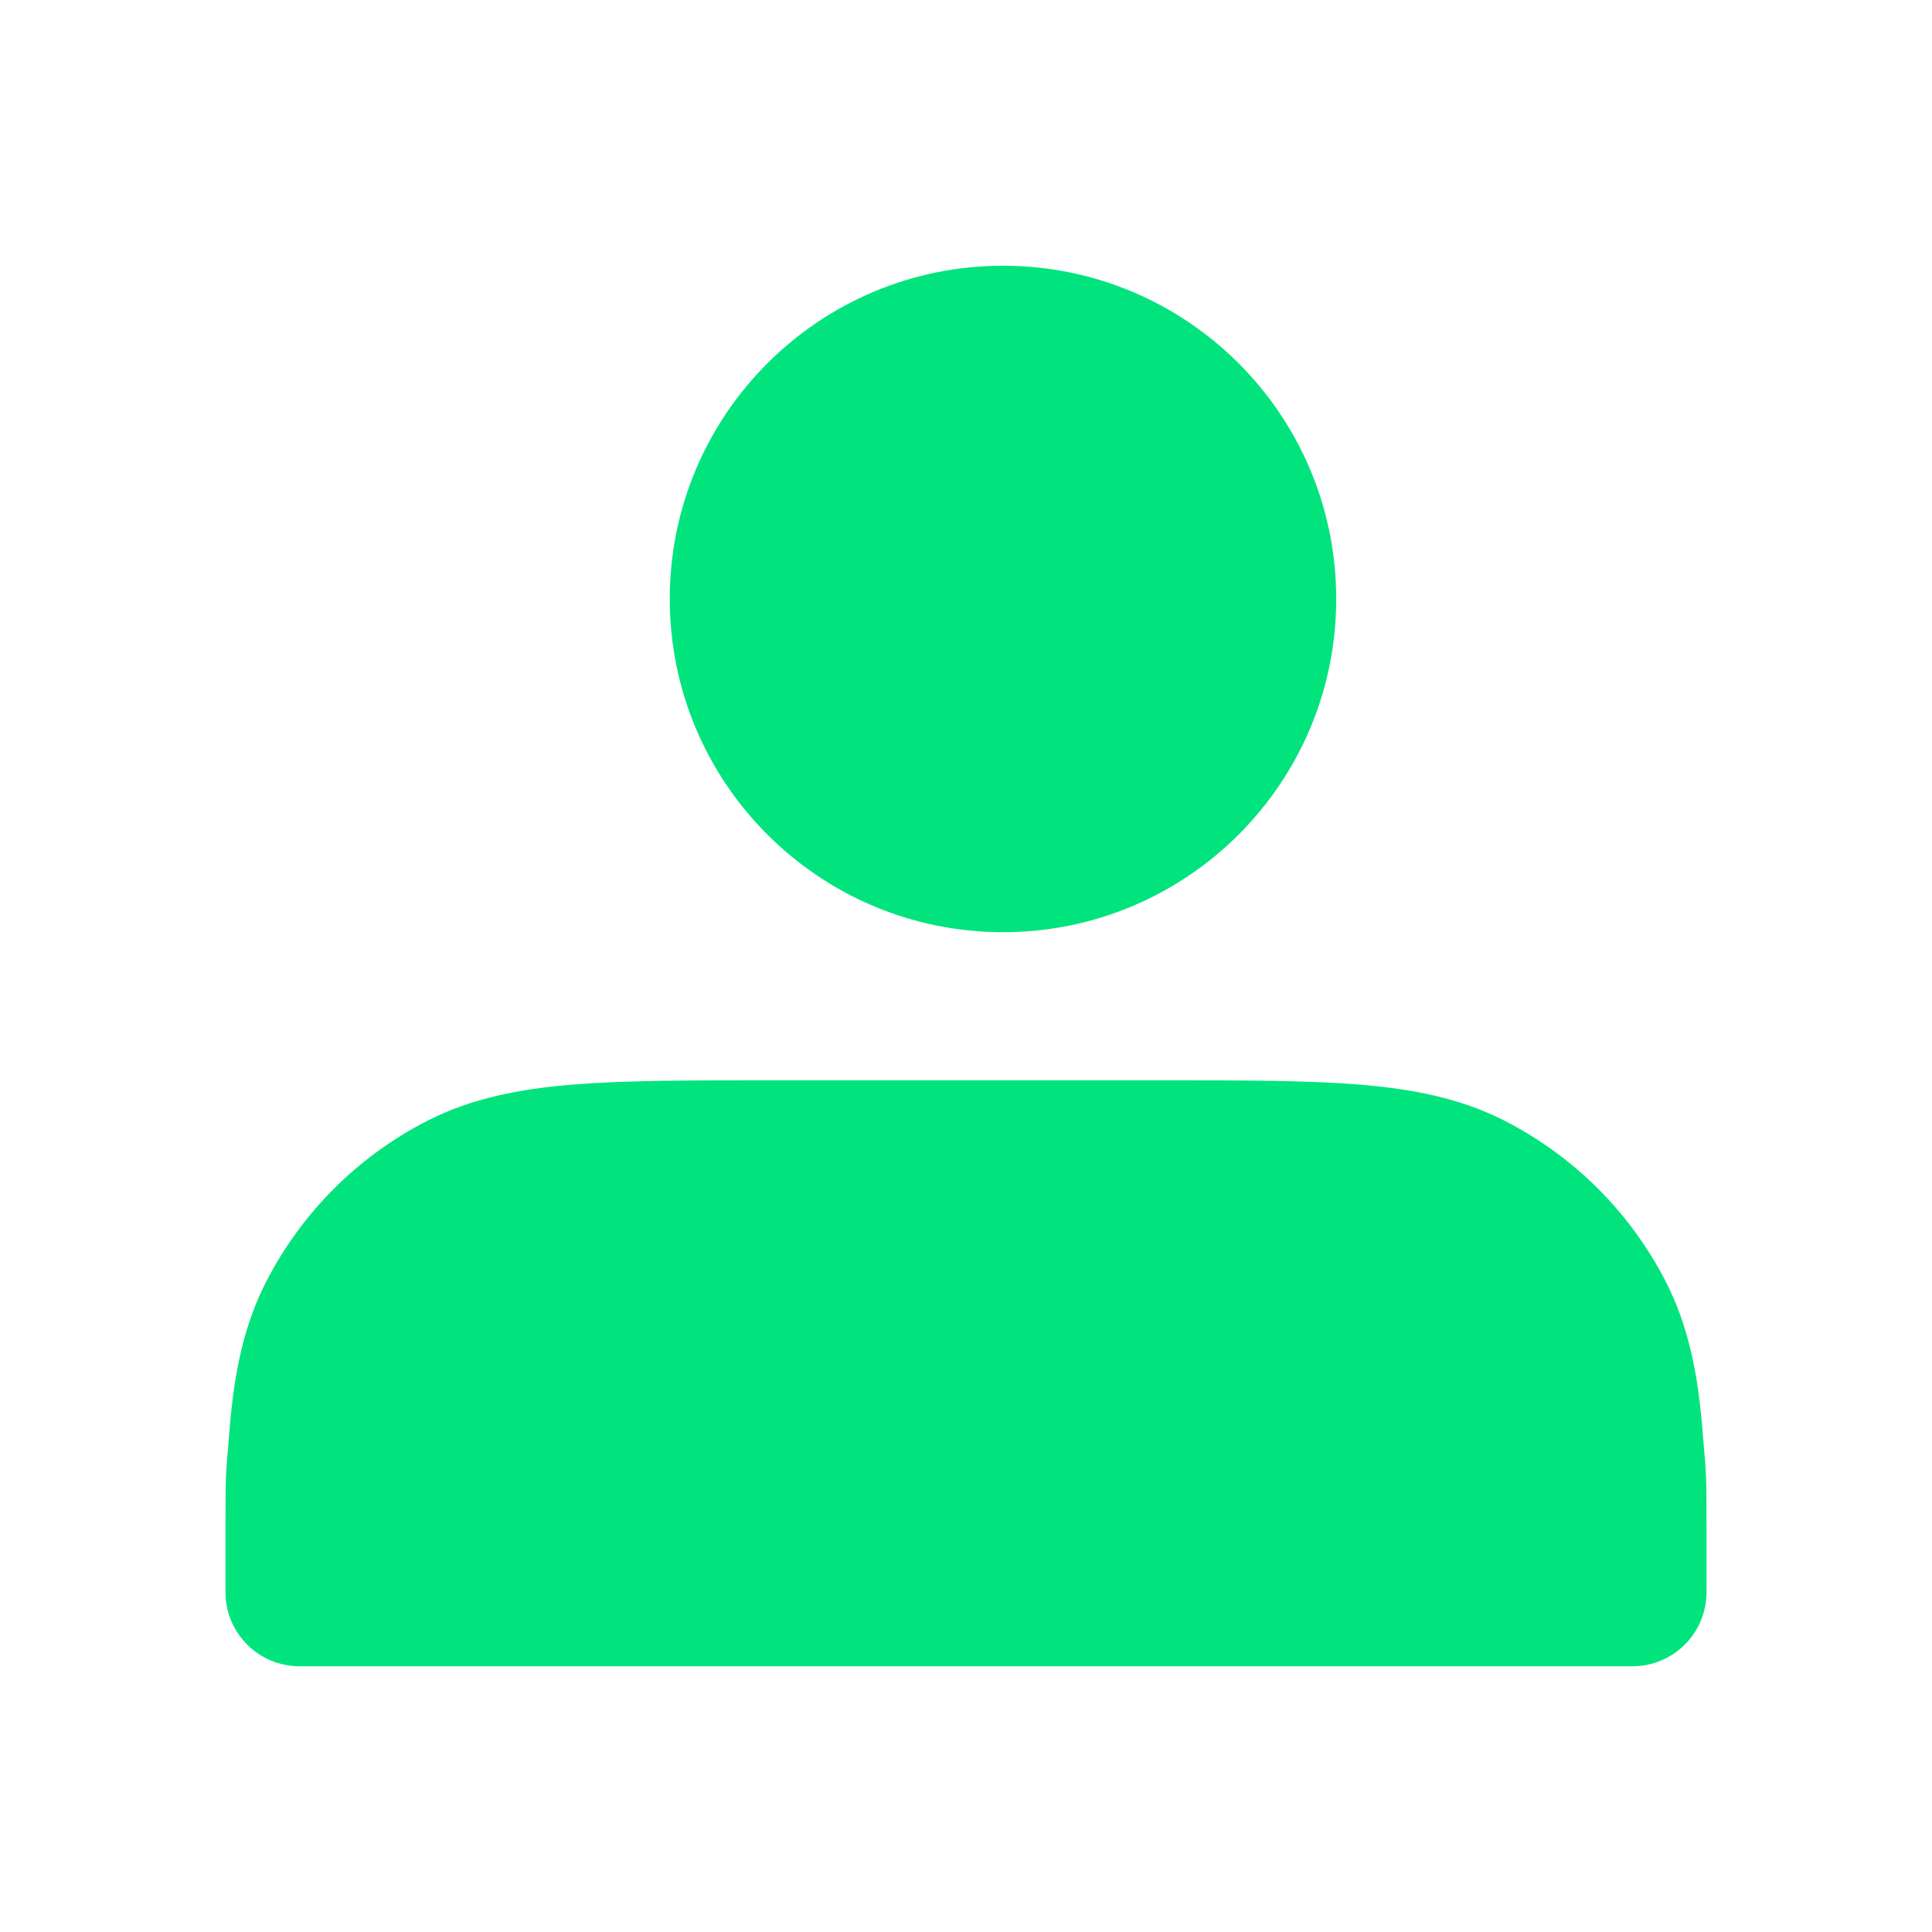
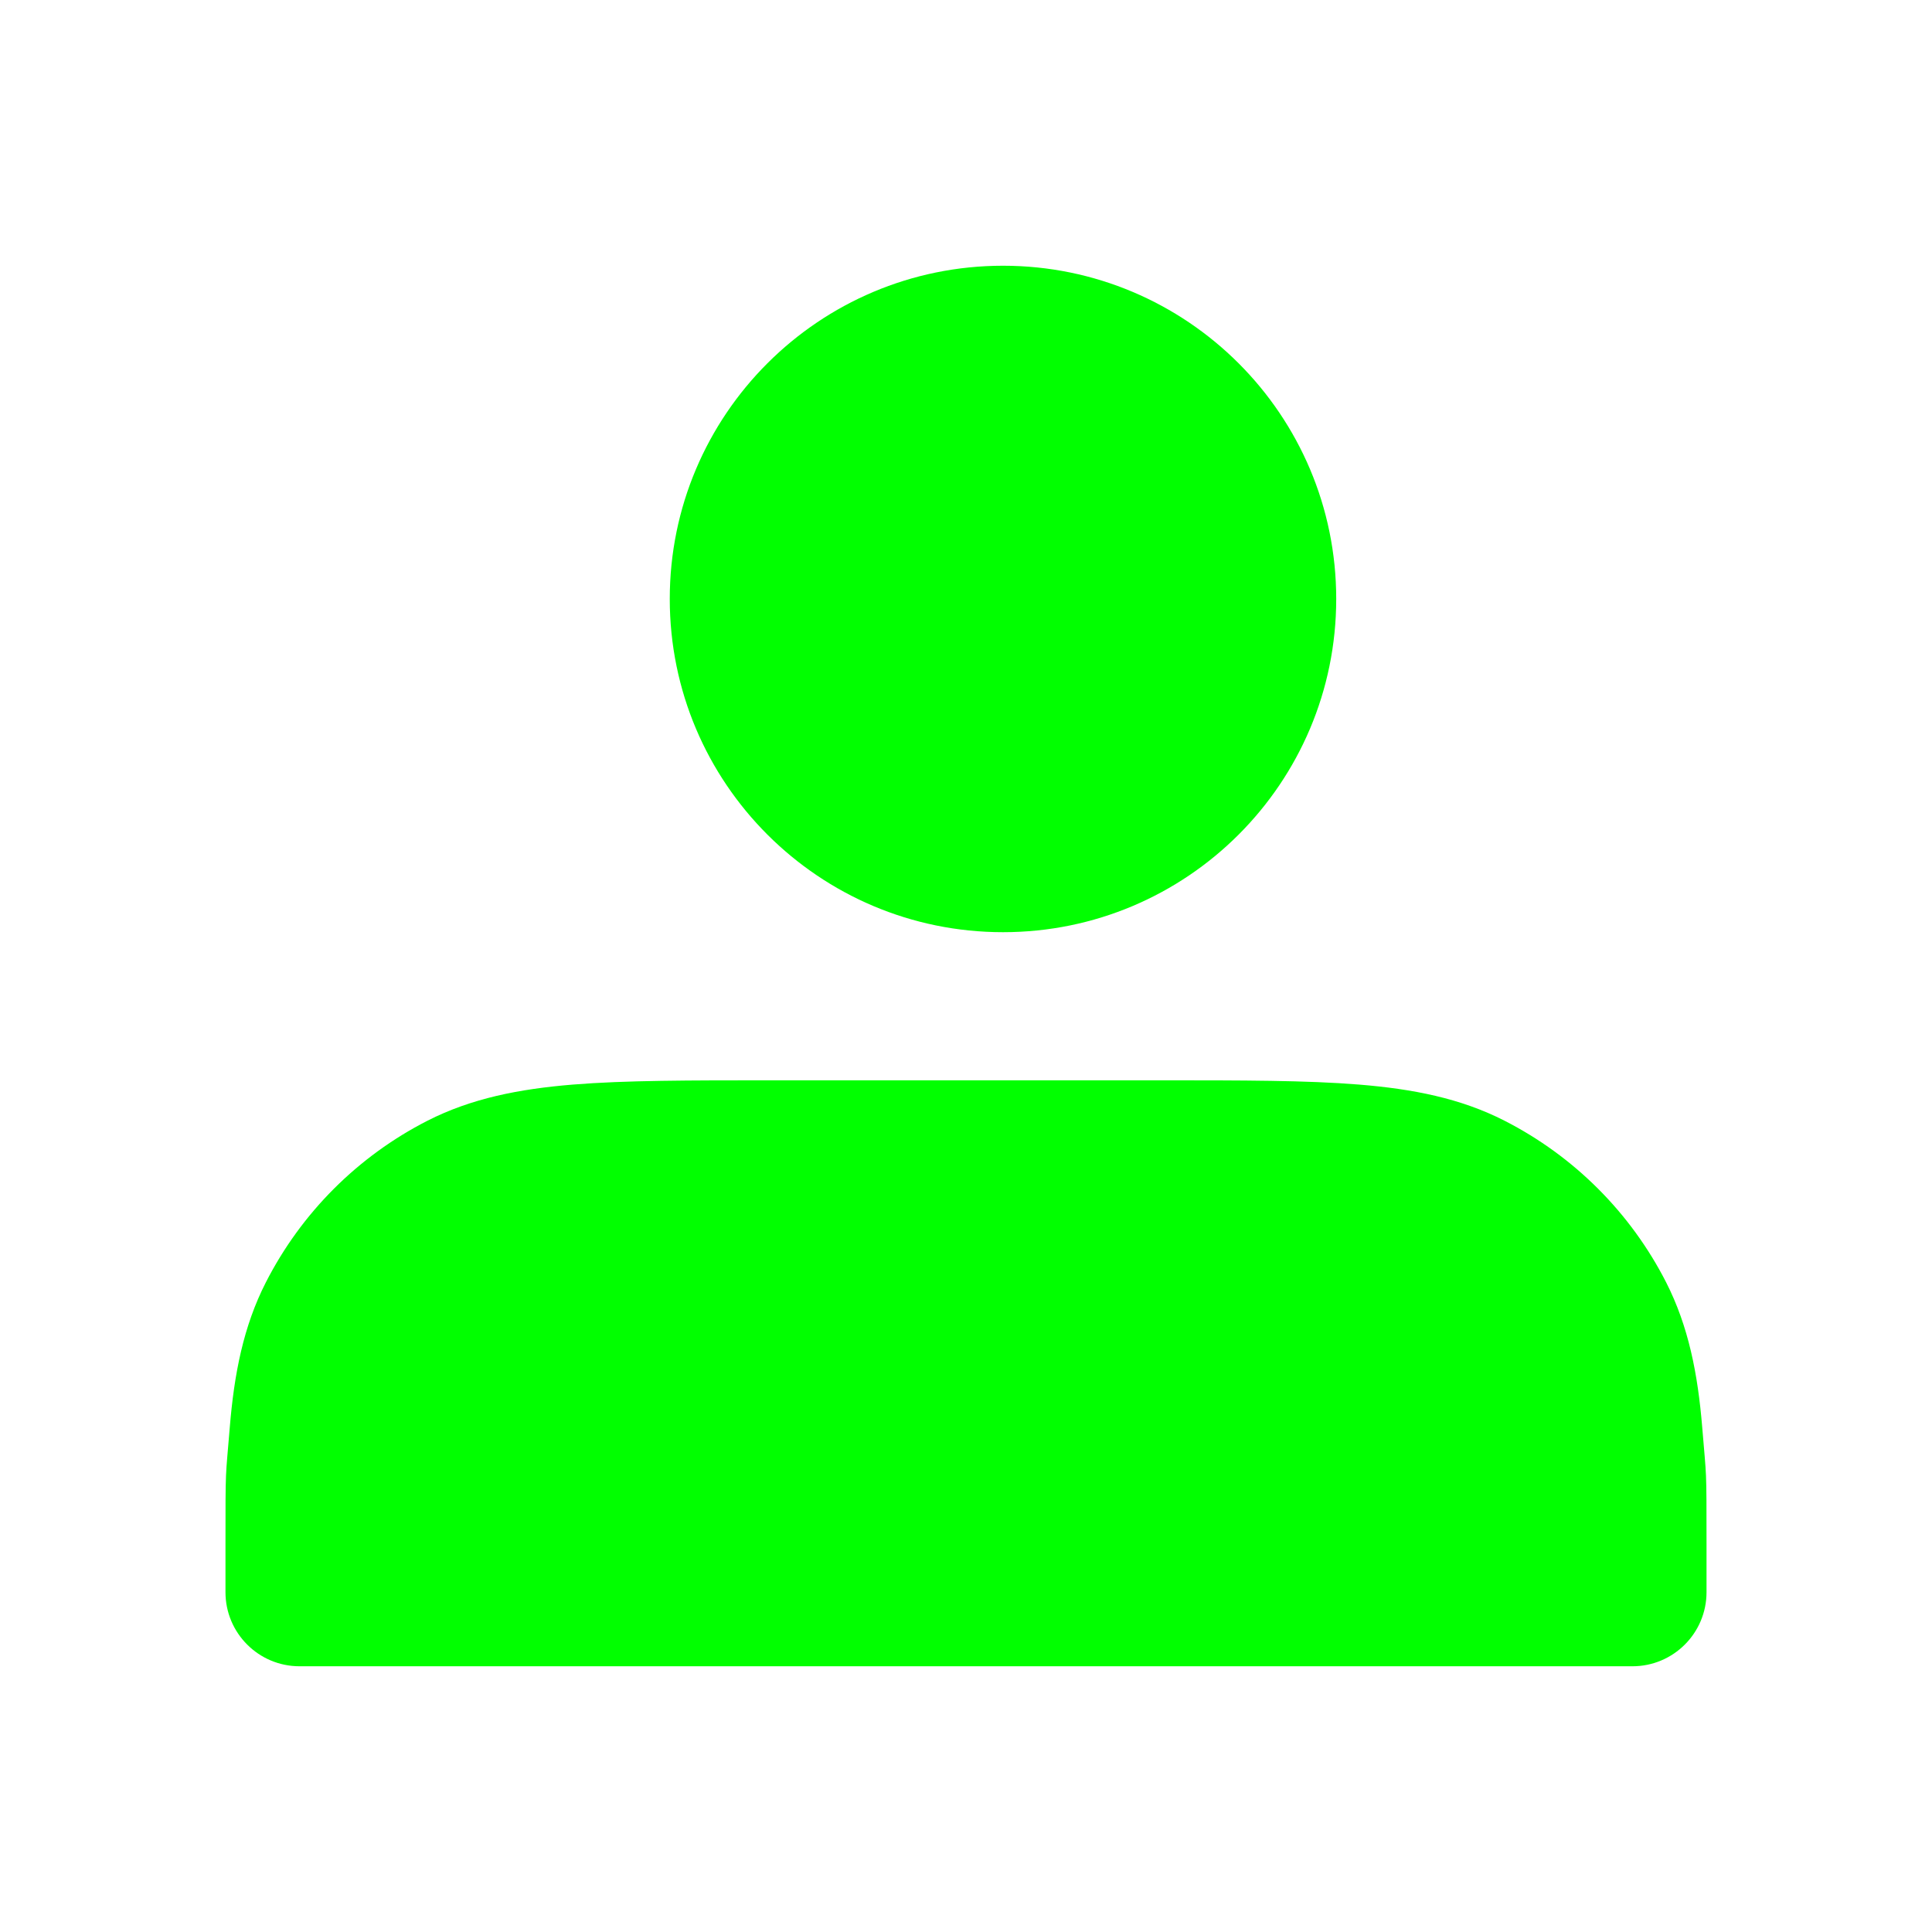
<svg xmlns="http://www.w3.org/2000/svg" width="24" height="24" viewBox="0 0 24 24" fill="none">
-   <path d="M8.32 7.44C8.32 5.154 10.174 3.301 12.46 3.301C14.746 3.301 16.599 5.154 16.599 7.44C16.599 9.727 14.746 11.58 12.46 11.58C10.174 11.58 8.32 9.727 8.32 7.44Z" fill="#01E47D" />
-   <path d="M9.569 13.42H14.431C15.428 13.42 16.232 13.42 16.883 13.473C17.554 13.528 18.143 13.643 18.688 13.921C19.553 14.362 20.257 15.066 20.698 15.931C20.975 16.476 21.091 17.065 21.146 17.735C21.199 18.387 21.199 18.191 21.199 19.188V19.779C21.199 20.287 20.787 20.699 20.279 20.699H3.721C3.213 20.699 2.801 20.287 2.801 19.779V19.188C2.801 18.191 2.801 18.387 2.854 17.735C2.909 17.065 3.024 16.476 3.302 15.931C3.743 15.066 4.447 14.362 5.312 13.921C5.857 13.644 6.446 13.528 7.116 13.473C7.768 13.42 8.572 13.42 9.569 13.42Z" fill="#01E47D" />
+   <path d="M8.32 7.44C8.32 5.154 10.174 3.301 12.46 3.301C14.746 3.301 16.599 5.154 16.599 7.44C16.599 9.727 14.746 11.58 12.46 11.58C10.174 11.58 8.32 9.727 8.32 7.44Z" fill="#01FF00" />
+   <path d="M9.569 13.42H14.431C15.428 13.42 16.232 13.42 16.883 13.473C17.554 13.528 18.143 13.643 18.688 13.921C19.553 14.362 20.257 15.066 20.698 15.931C20.975 16.476 21.091 17.065 21.146 17.735C21.199 18.387 21.199 18.191 21.199 19.188V19.779C21.199 20.287 20.787 20.699 20.279 20.699H3.721C3.213 20.699 2.801 20.287 2.801 19.779V19.188C2.801 18.191 2.801 18.387 2.854 17.735C2.909 17.065 3.024 16.476 3.302 15.931C3.743 15.066 4.447 14.362 5.312 13.921C5.857 13.644 6.446 13.528 7.116 13.473C7.768 13.42 8.572 13.42 9.569 13.42Z" fill="#01FF00" />
</svg>
